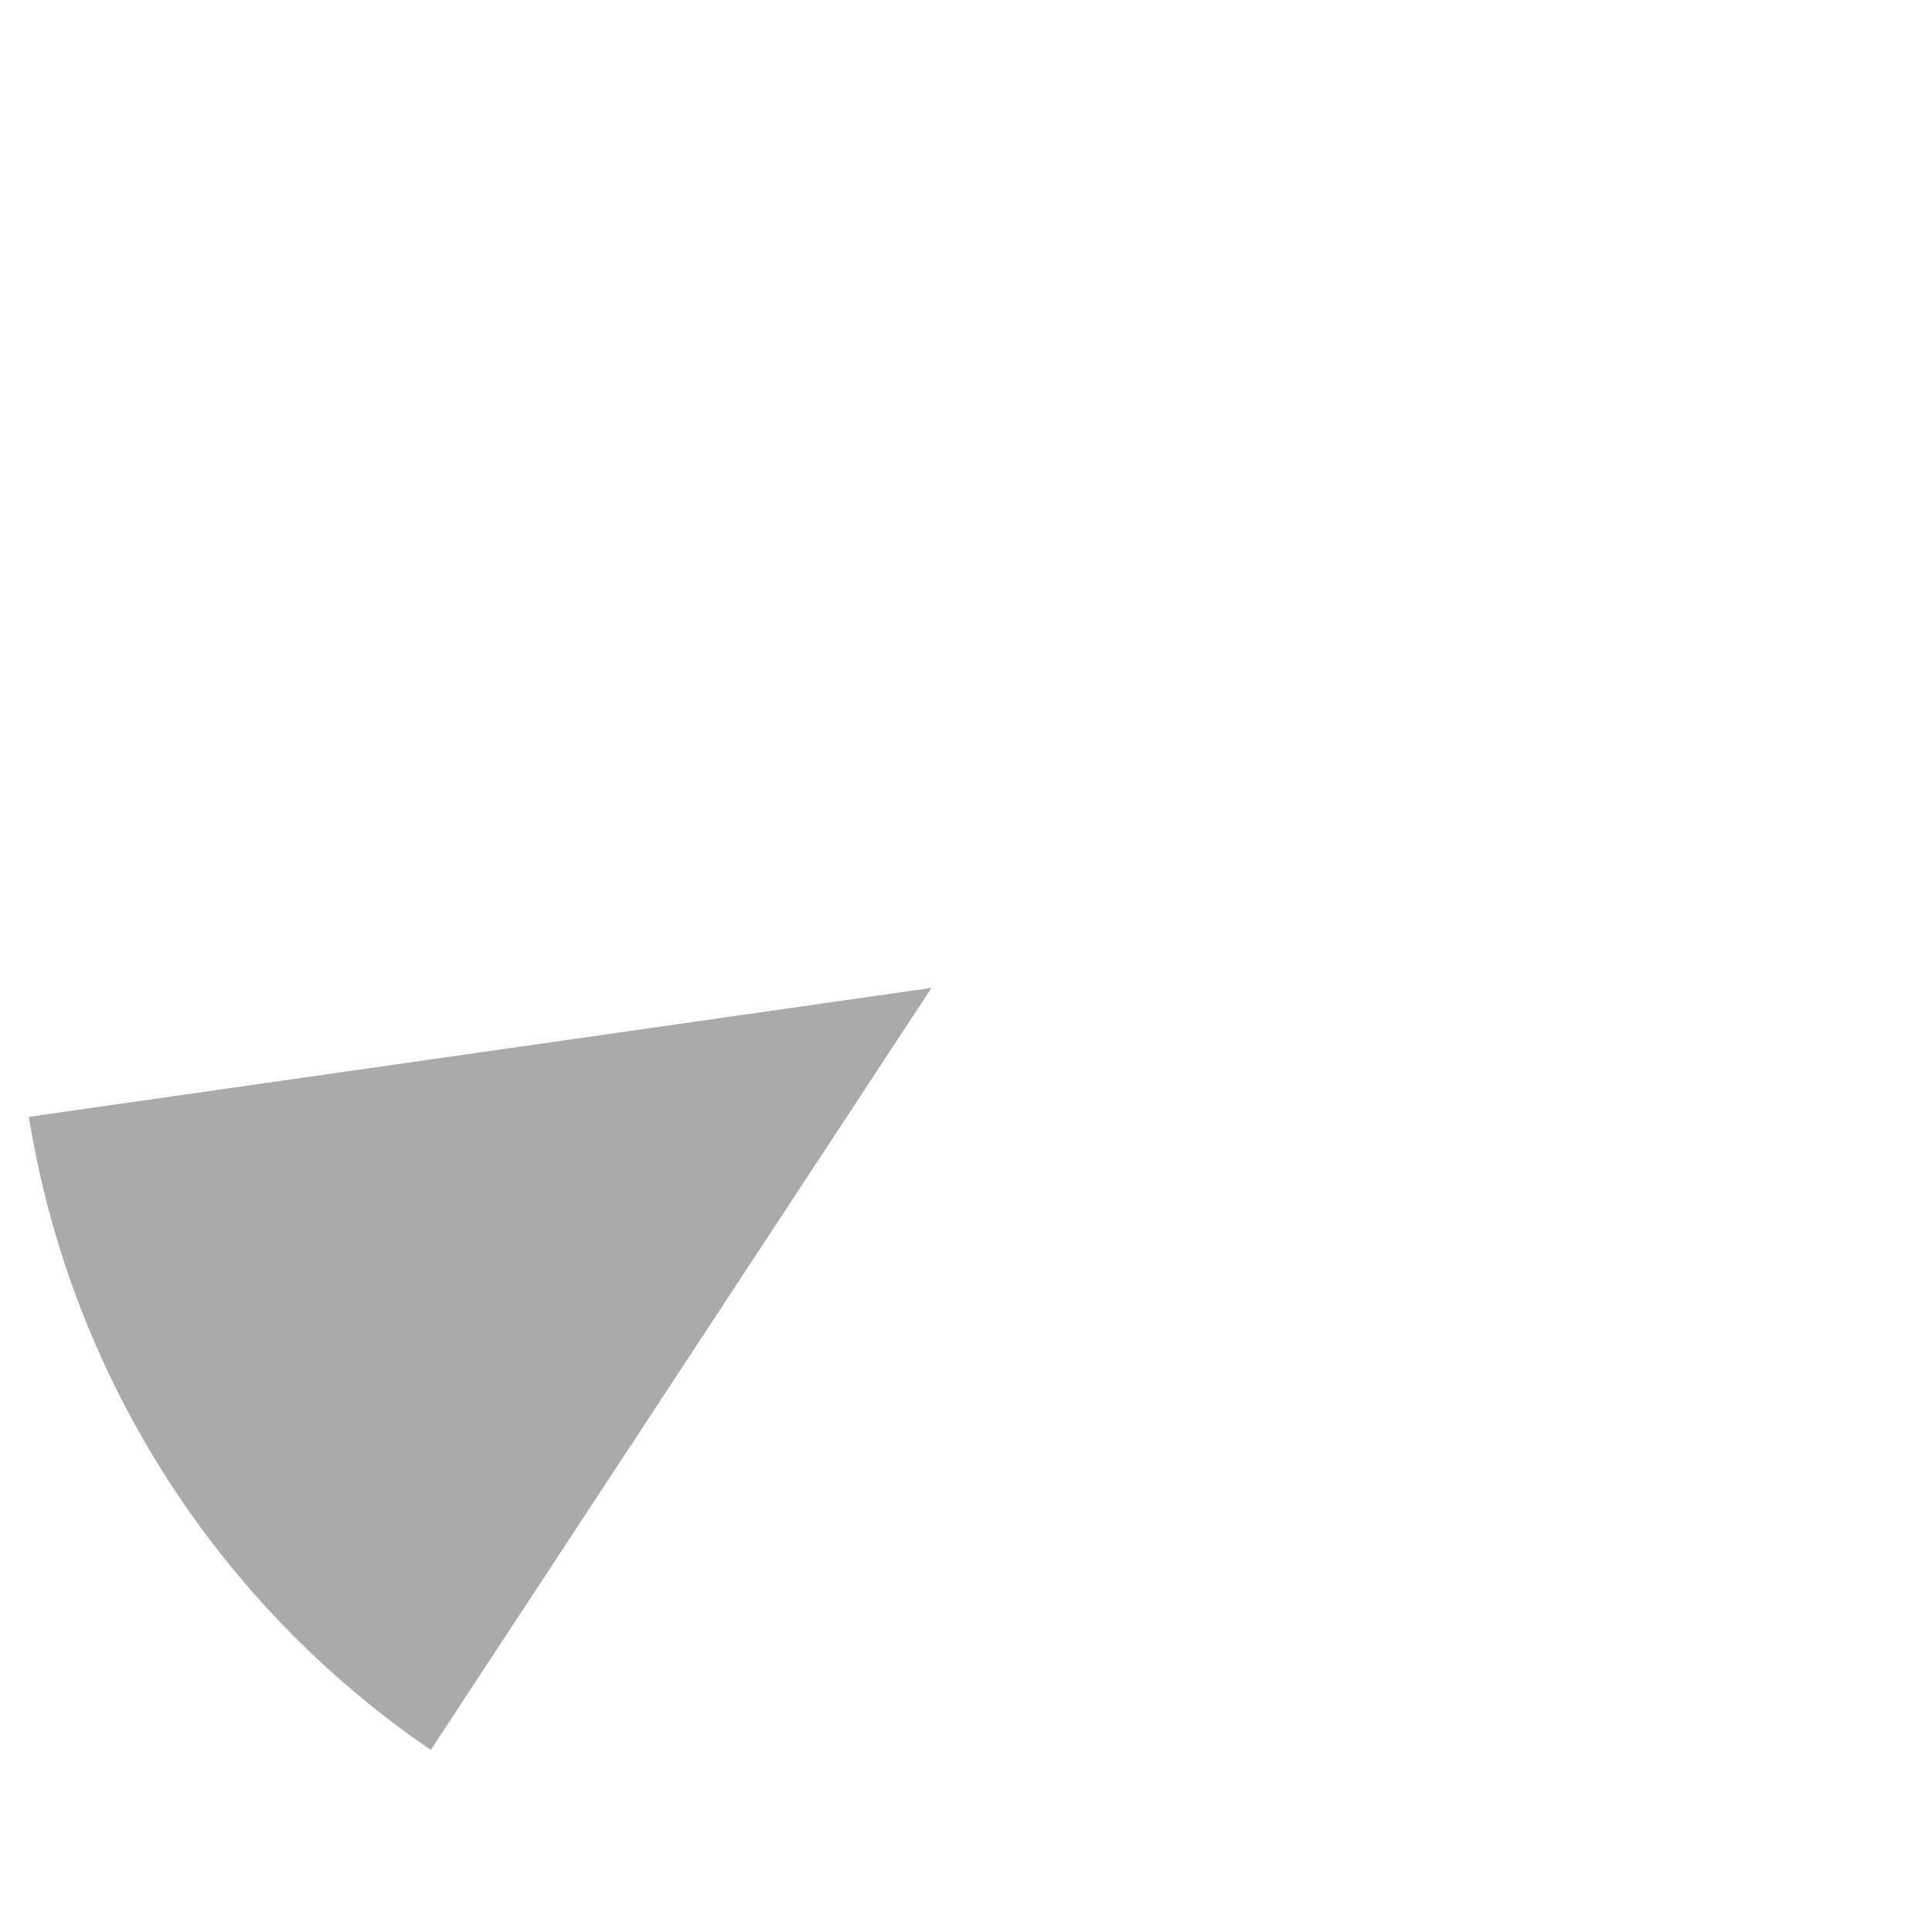
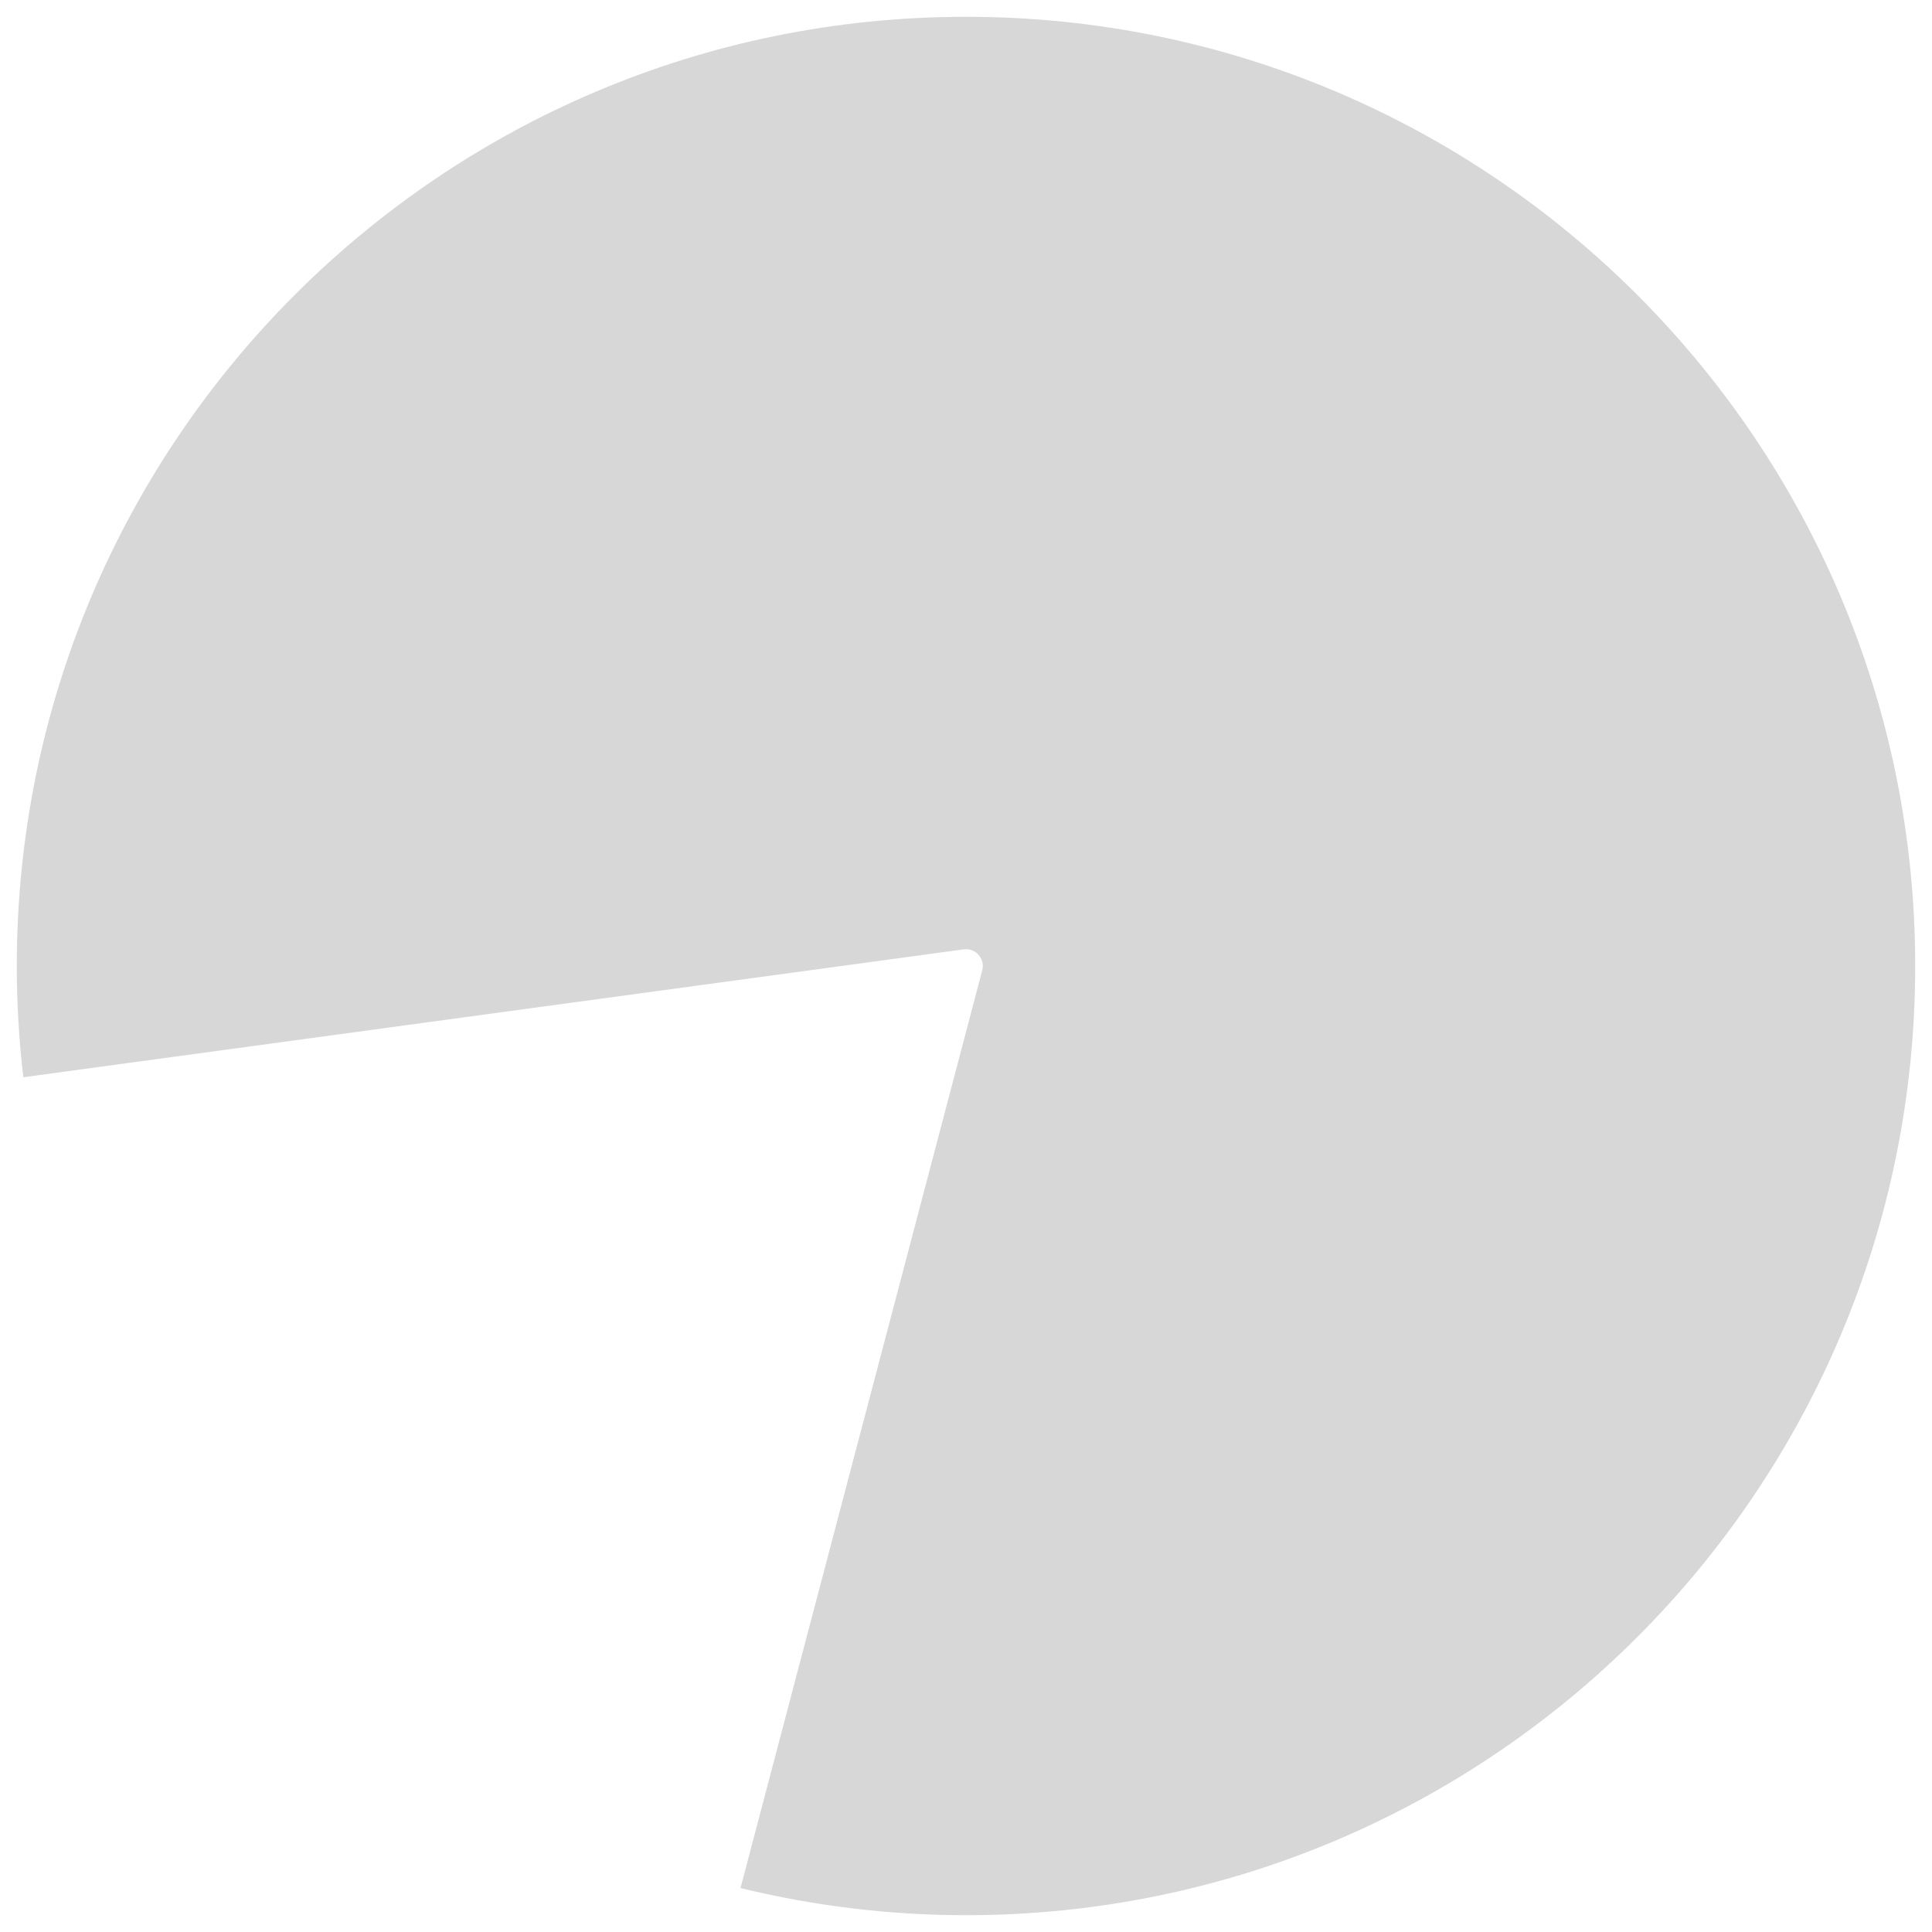
<svg xmlns="http://www.w3.org/2000/svg" version="1.1" width="115px" height="115px">
  <g transform="matrix(1 0 0 1 -901 -809 )">
-     <path d="M 926.641 913.161  C 913.833 904.417  905.182 890.79  902.718 875.479  L 956.447 867.803  L 926.641 913.161  Z " fill-rule="nonzero" fill="#aaaaaa" stroke="none" />
+     <path d="M 902.389 873.122  C 902.13 870.924  902 868.713  902 866.5  C 902 835.296  927.296 810  958.5 810  C 989.704 810  1015 835.296  1015 866.5  C 1015 897.704  989.704 923  958.5 923  C 953.976 923  949.47 922.457  945.078 921.383  L 959.467 866.755  A 1 1 0 0 0 958.365 865.509 L 902.389 873.122  Z " fill-rule="nonzero" fill="#d7d7d7" stroke="none" />
  </g>
</svg>
